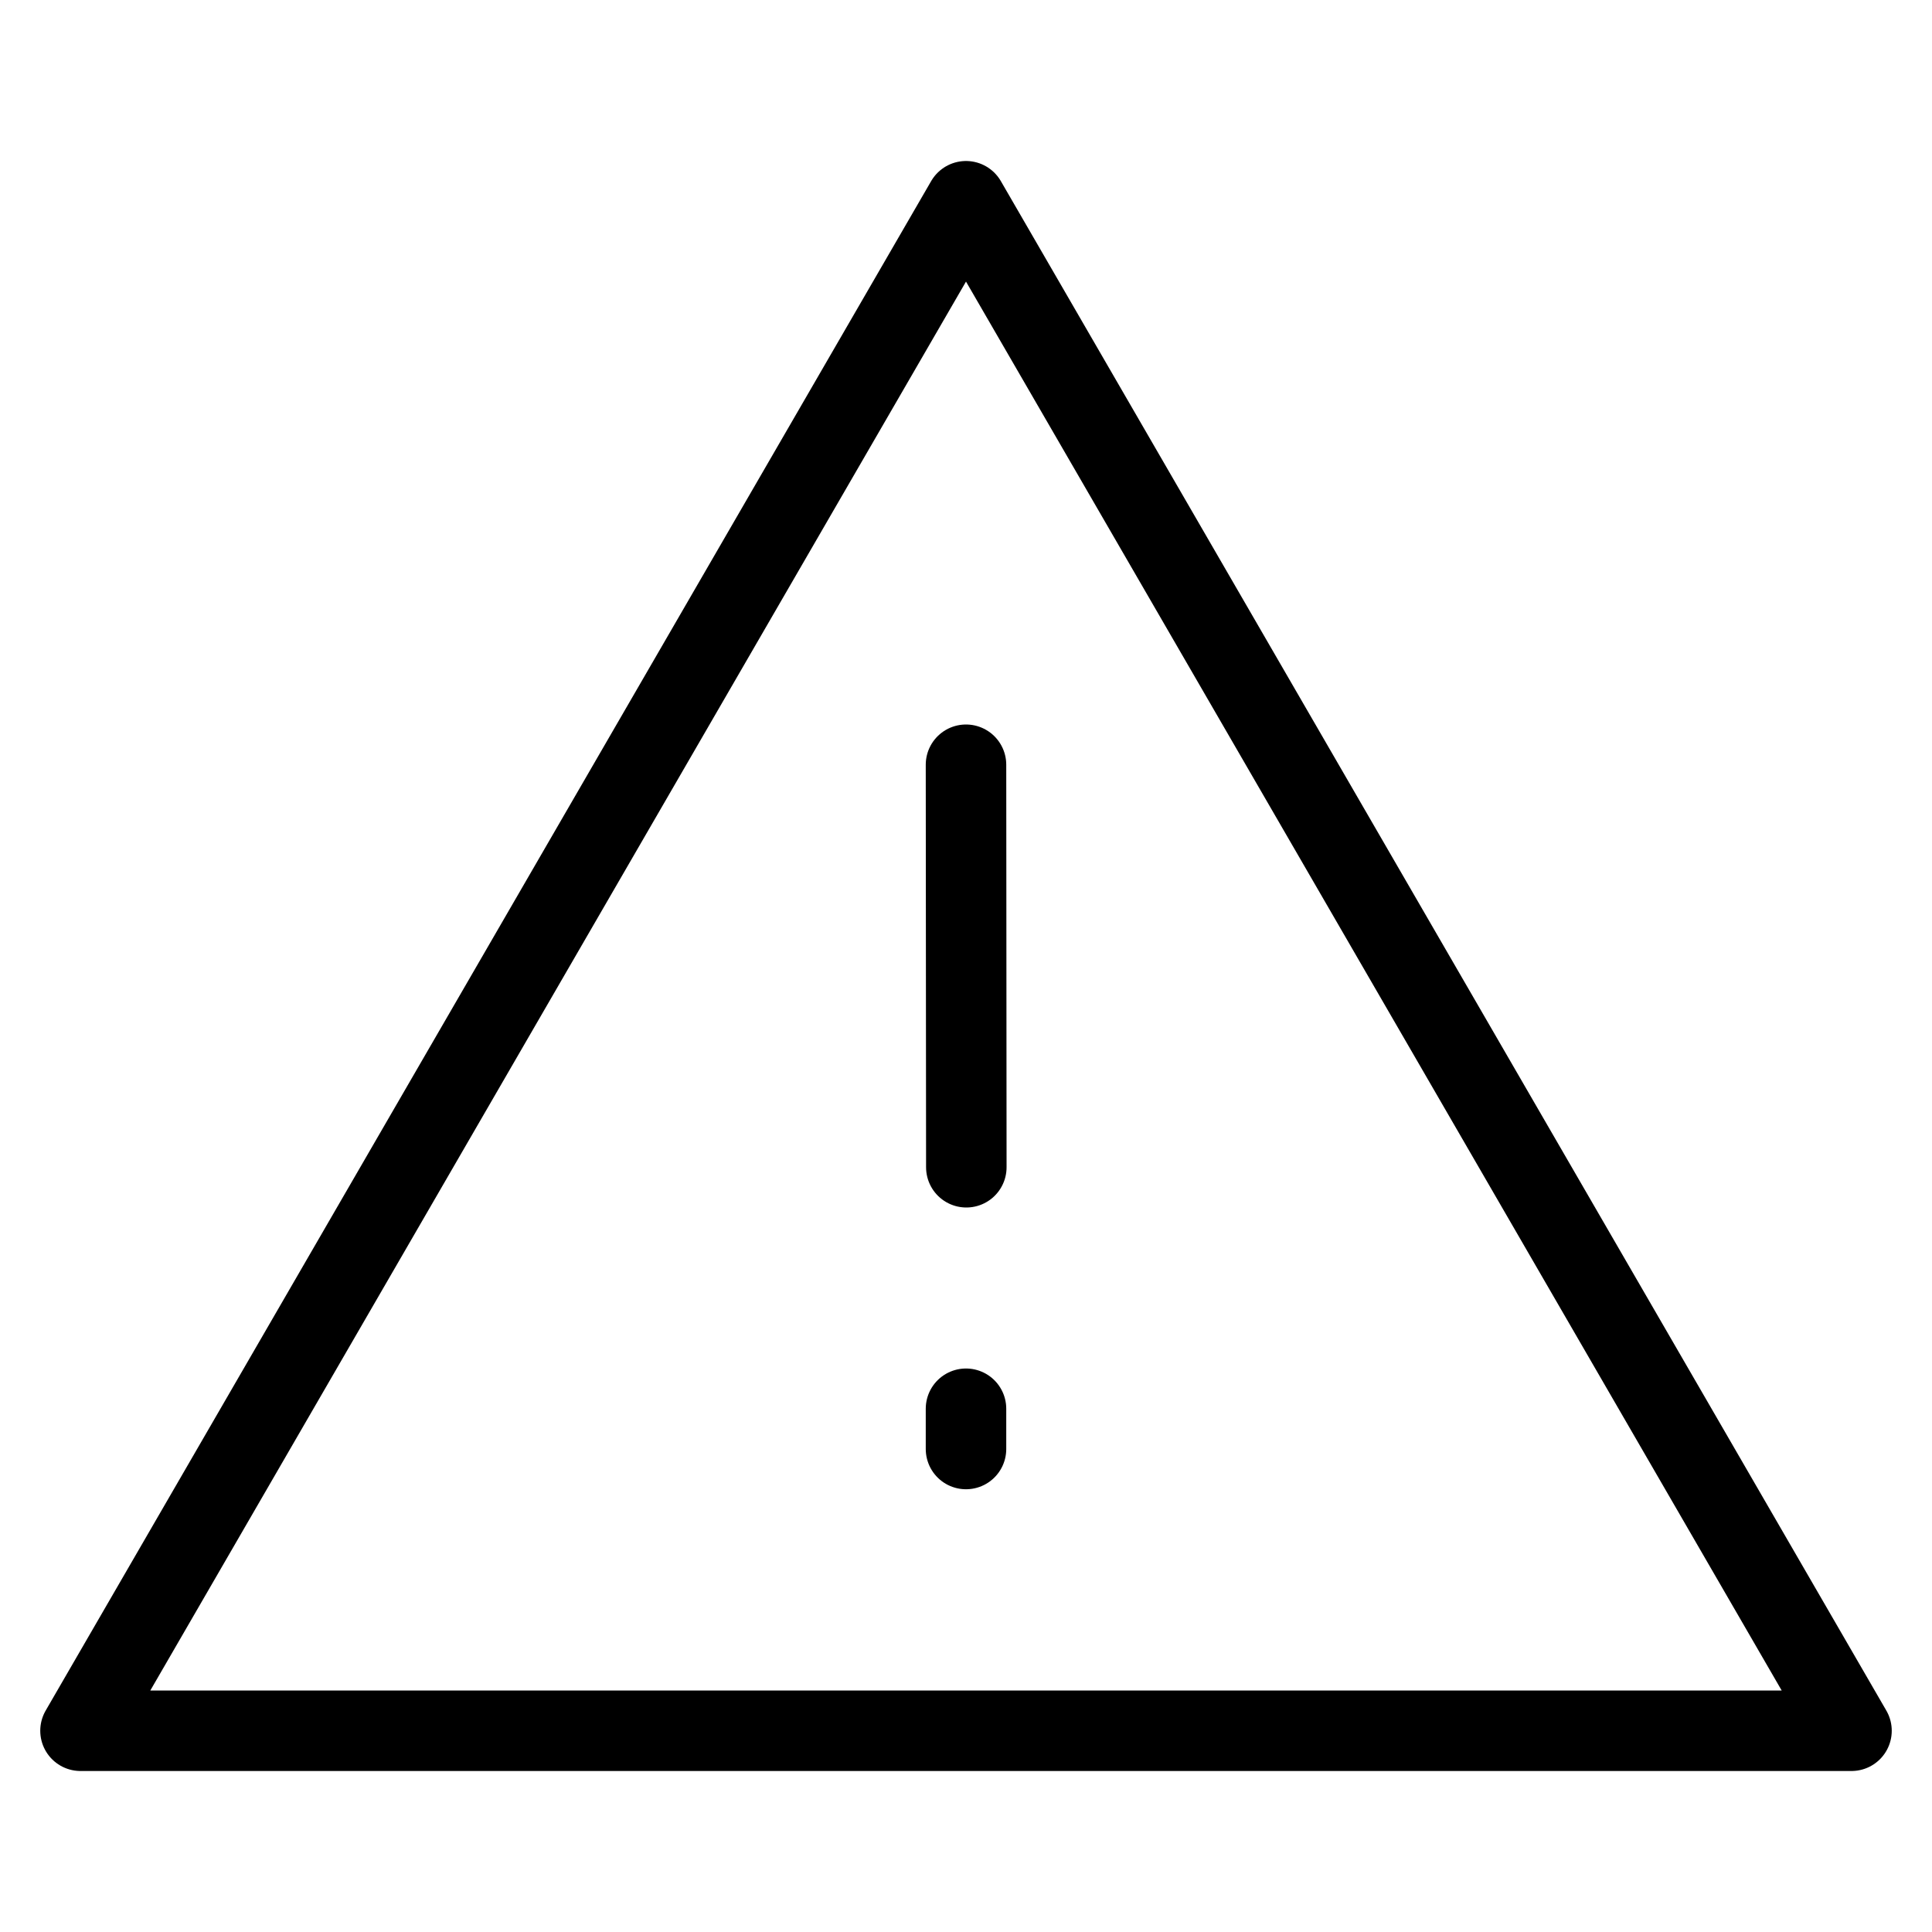
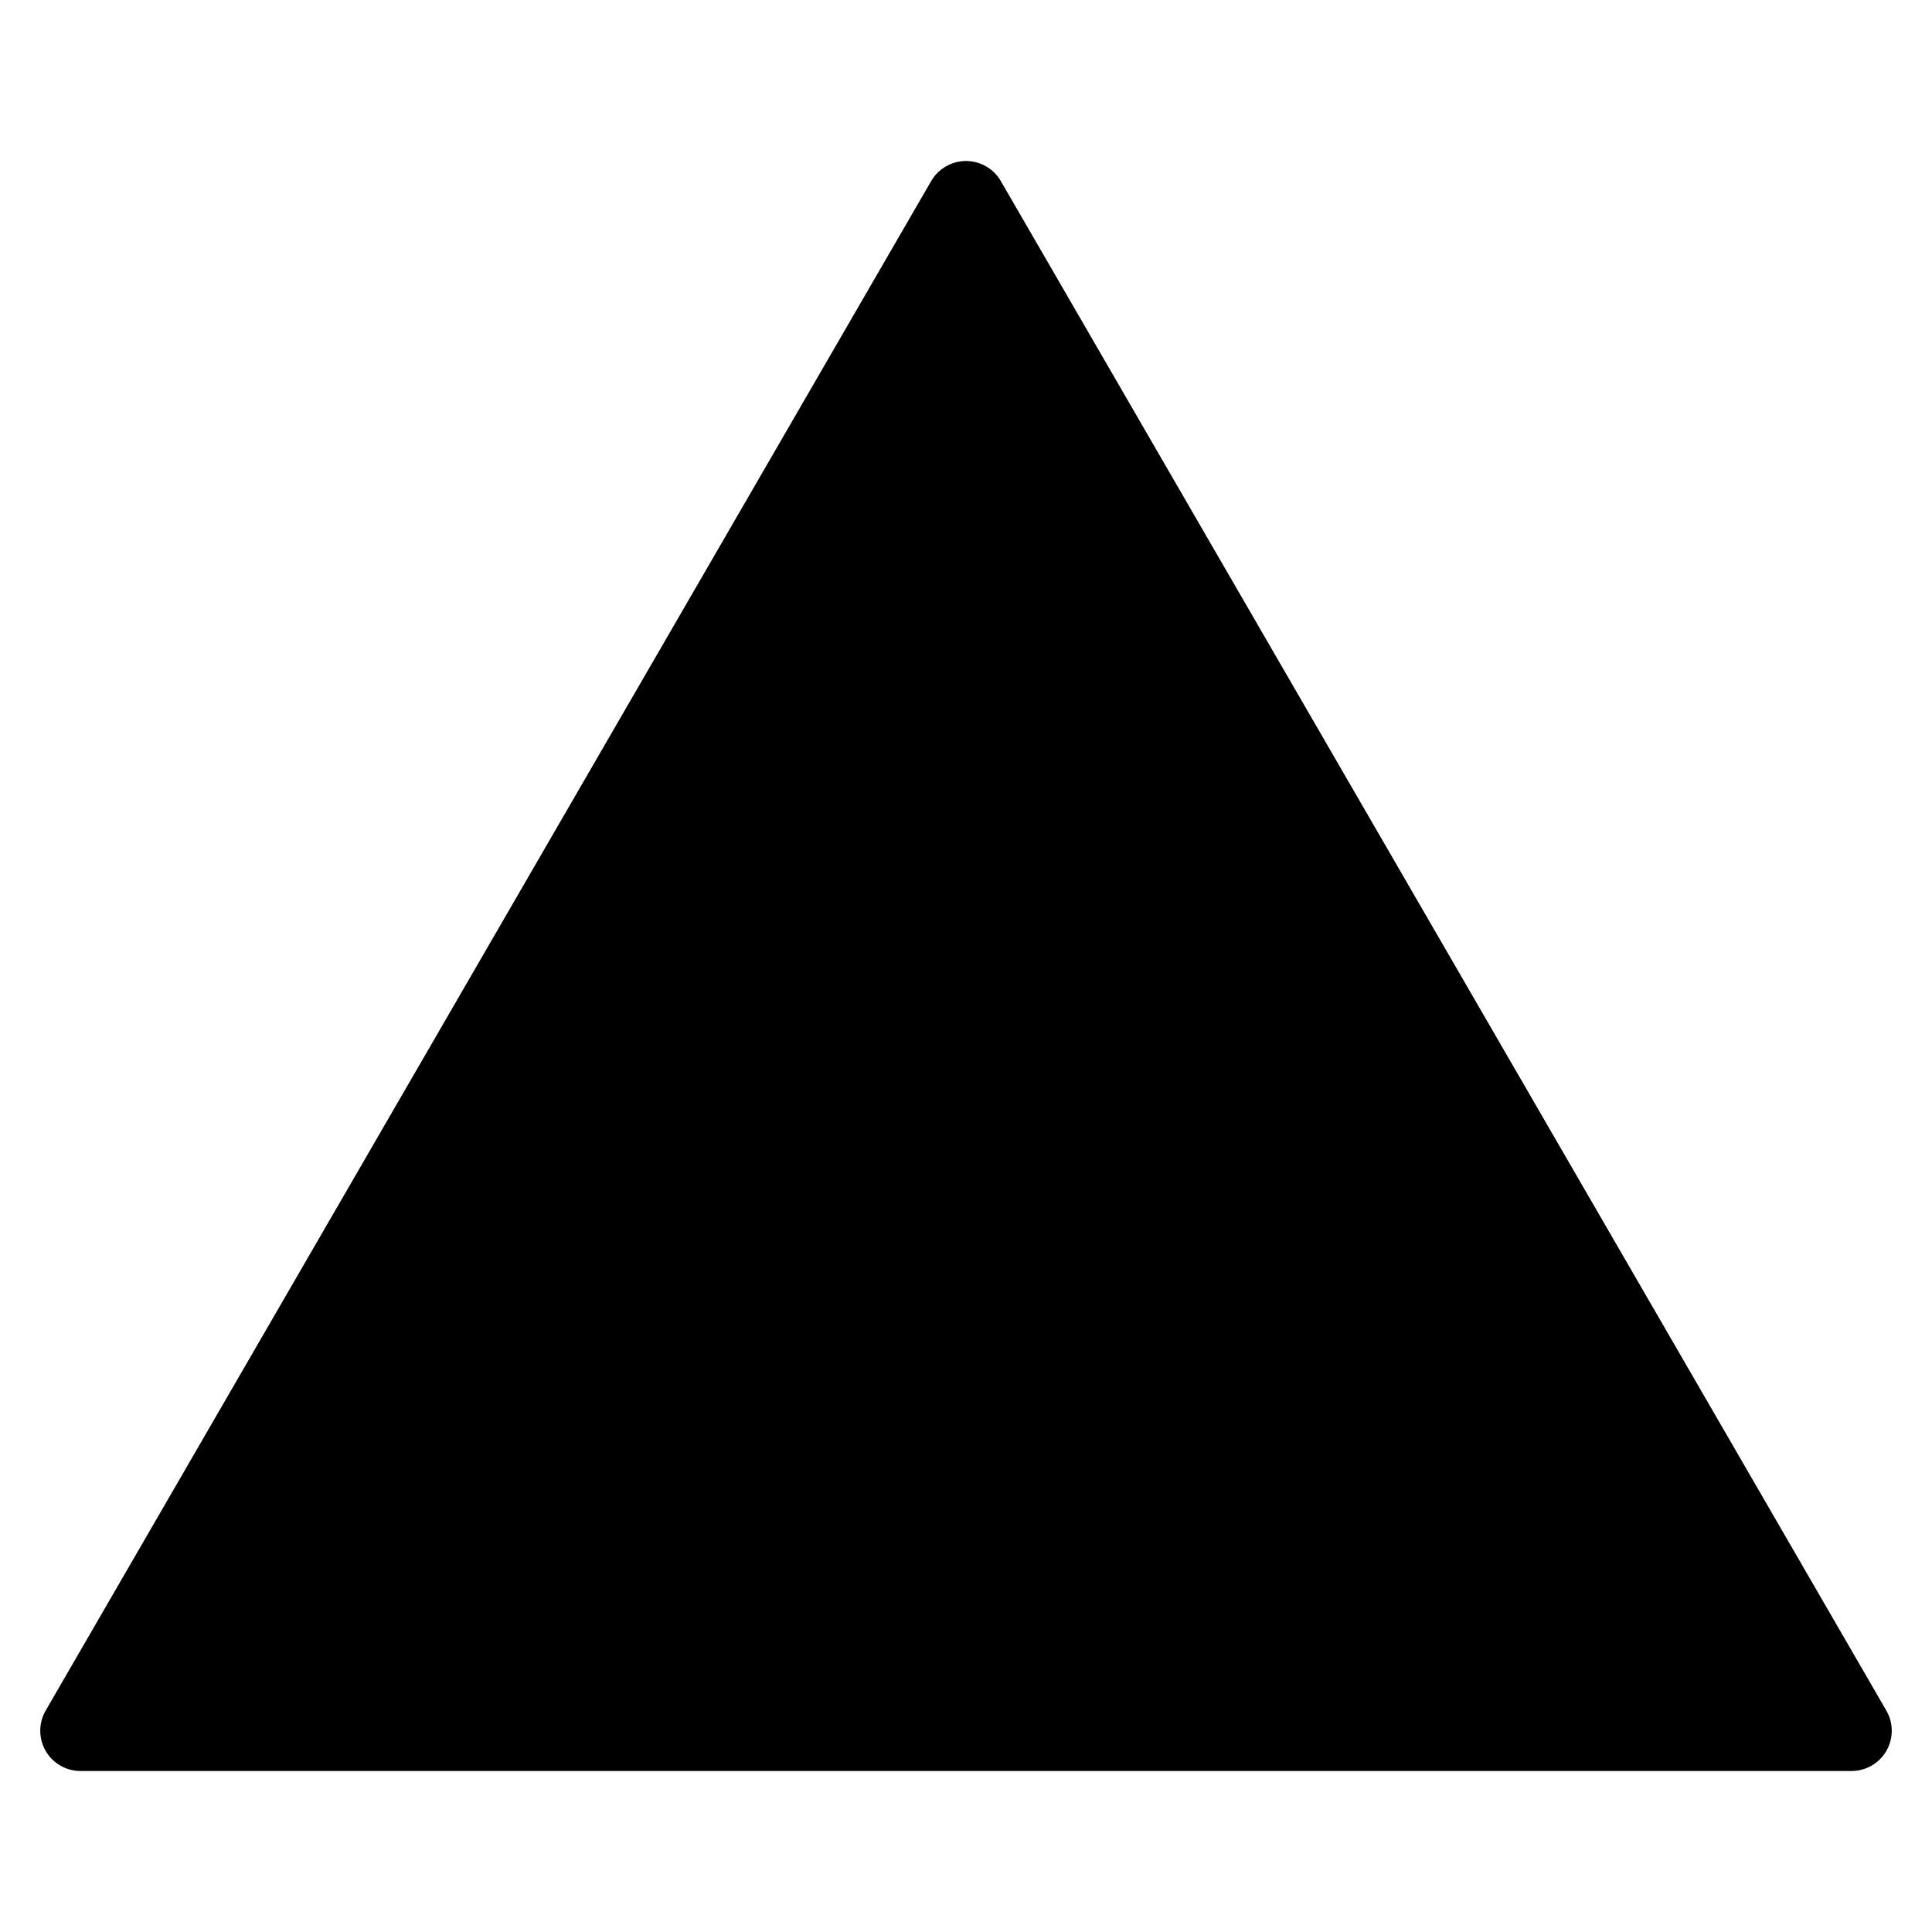
<svg xmlns="http://www.w3.org/2000/svg" width="24" height="24" viewBox="0 0 48 48" fill="none">
-   <path fill-rule="evenodd" clip-rule="evenodd" d="M24 5L2 43H46L24 5Z" fill="none" stroke="#000" stroke-width="2" stroke-linejoin="round" />
+   <path fill-rule="evenodd" clip-rule="evenodd" d="M24 5L2 43H46L24 5Z" fill="currentColor" stroke="#000" stroke-width="2" stroke-linejoin="round" />
  <path d="M24 35V36" stroke="#000" stroke-width="2" stroke-linecap="round" />
  <path d="M24 19L24.008 29" stroke="#000" stroke-width="2" stroke-linecap="round" />
</svg>
